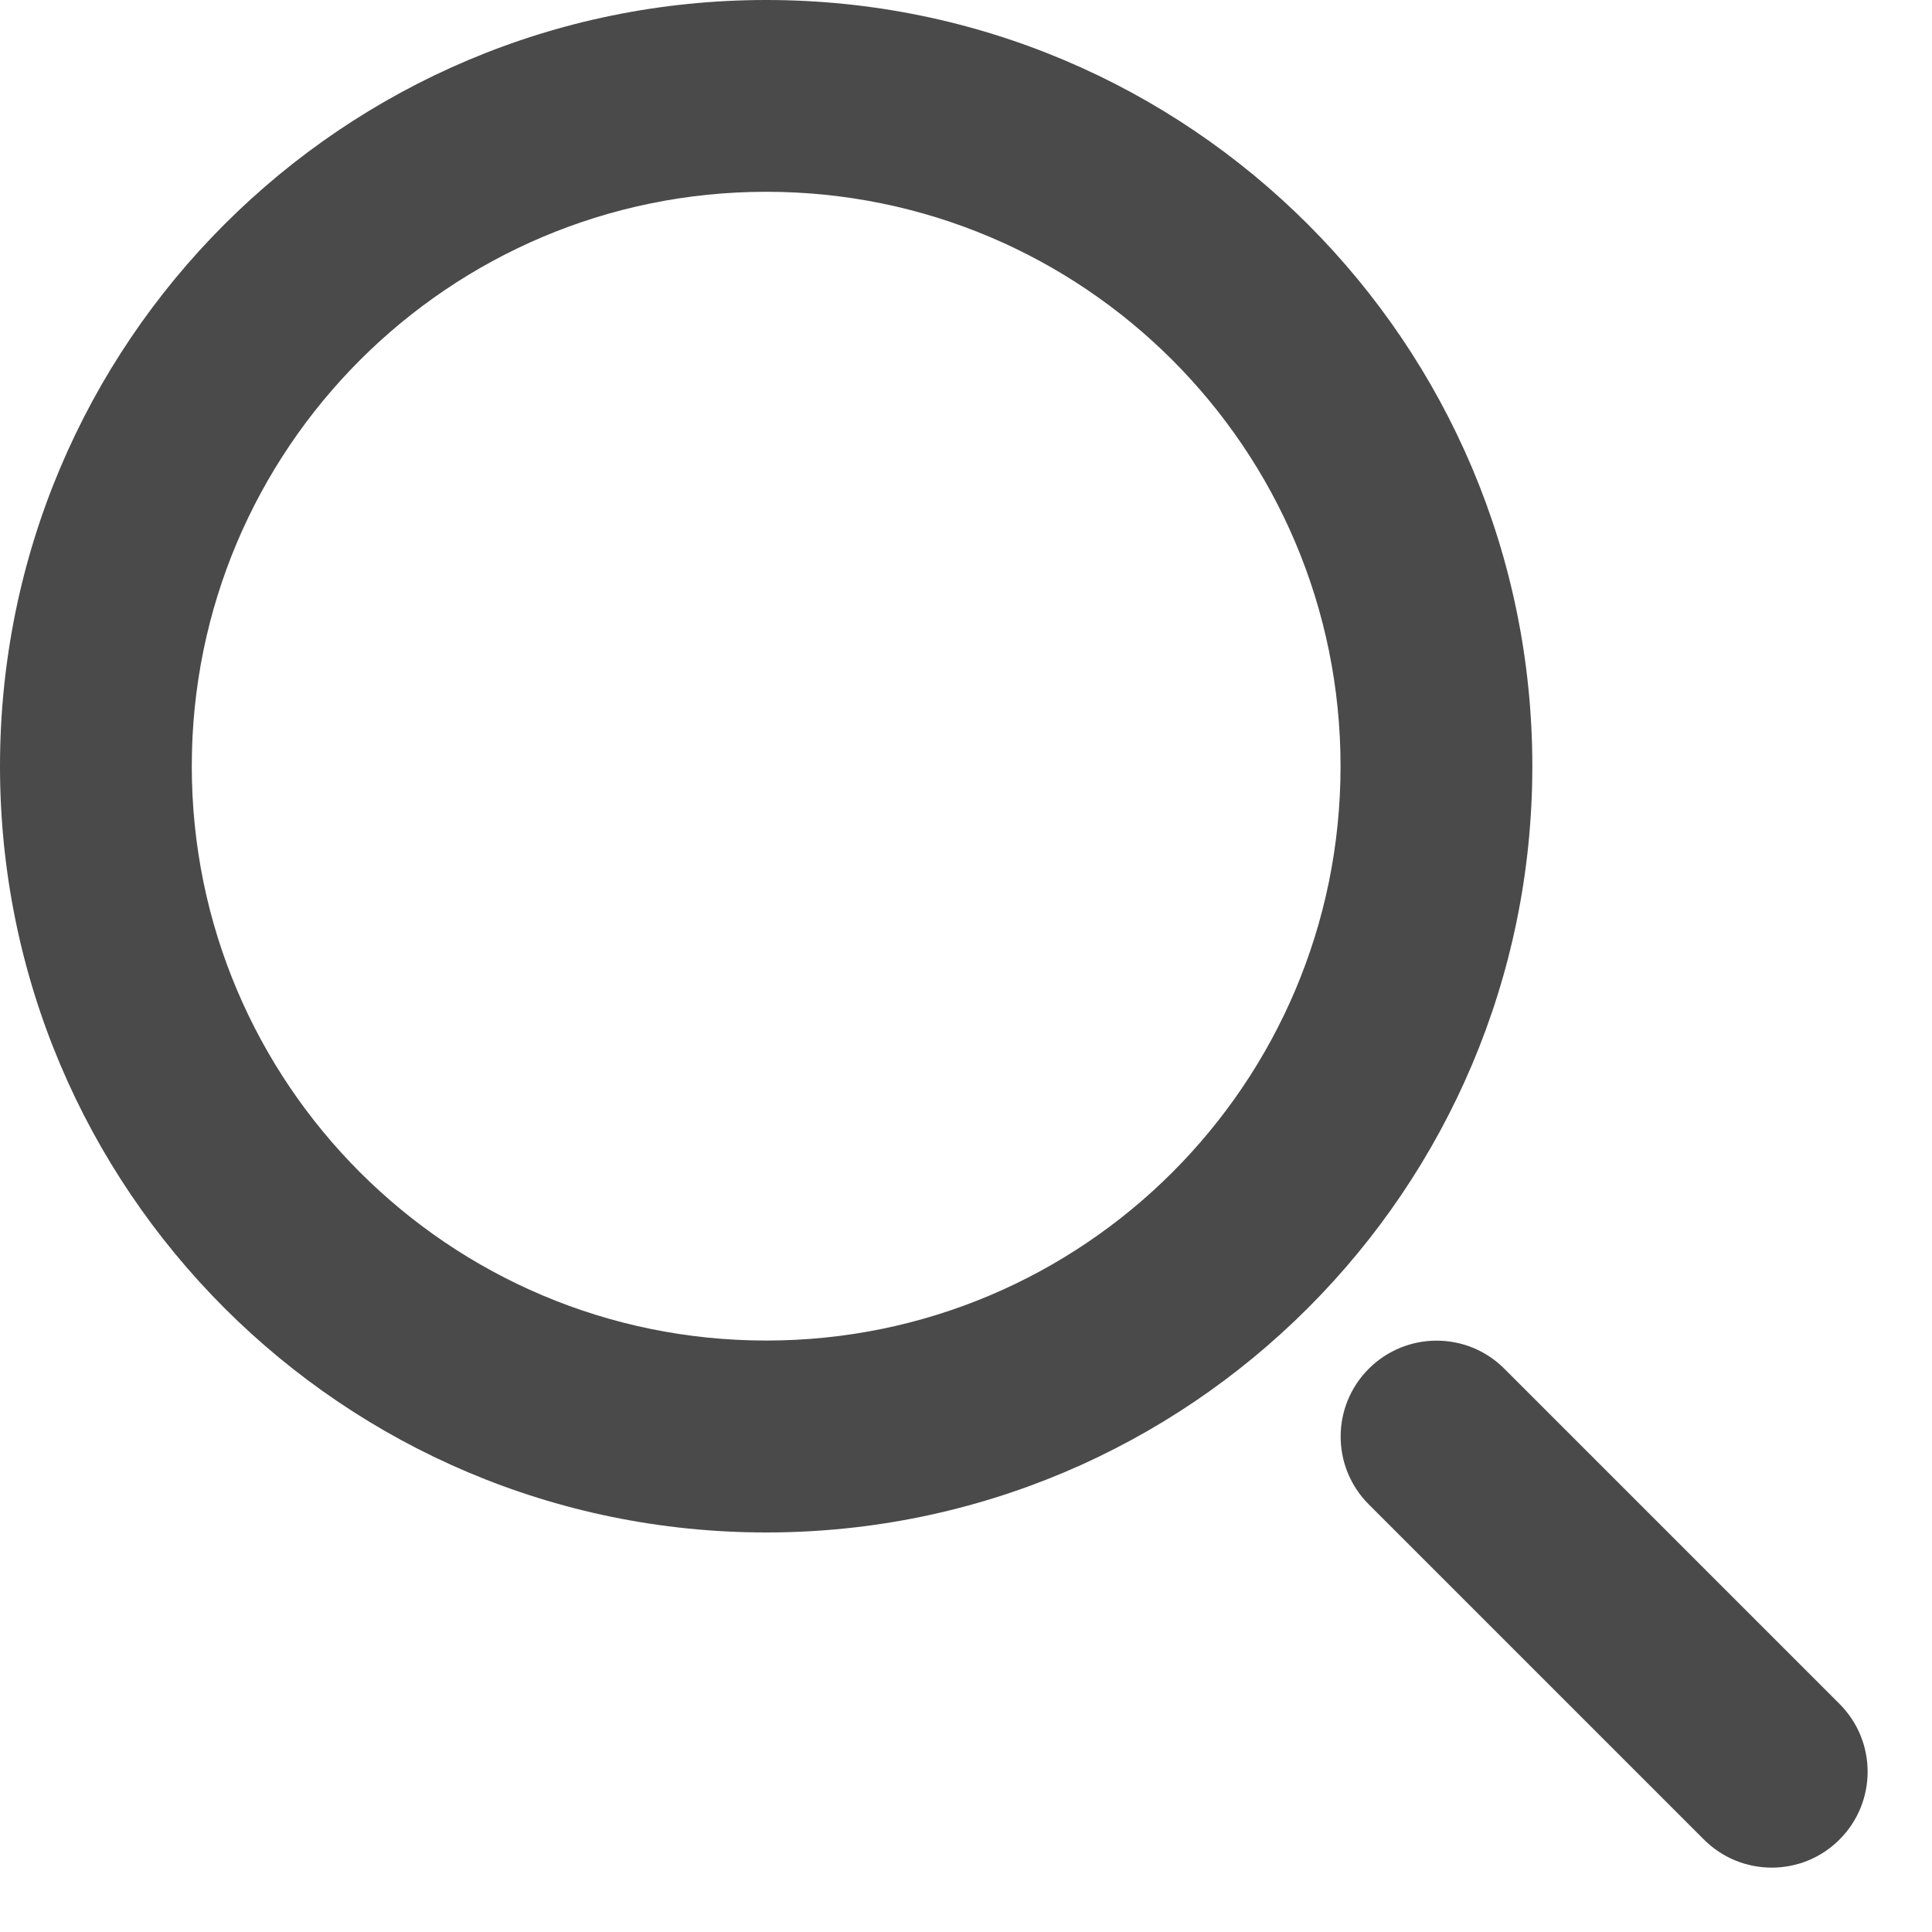
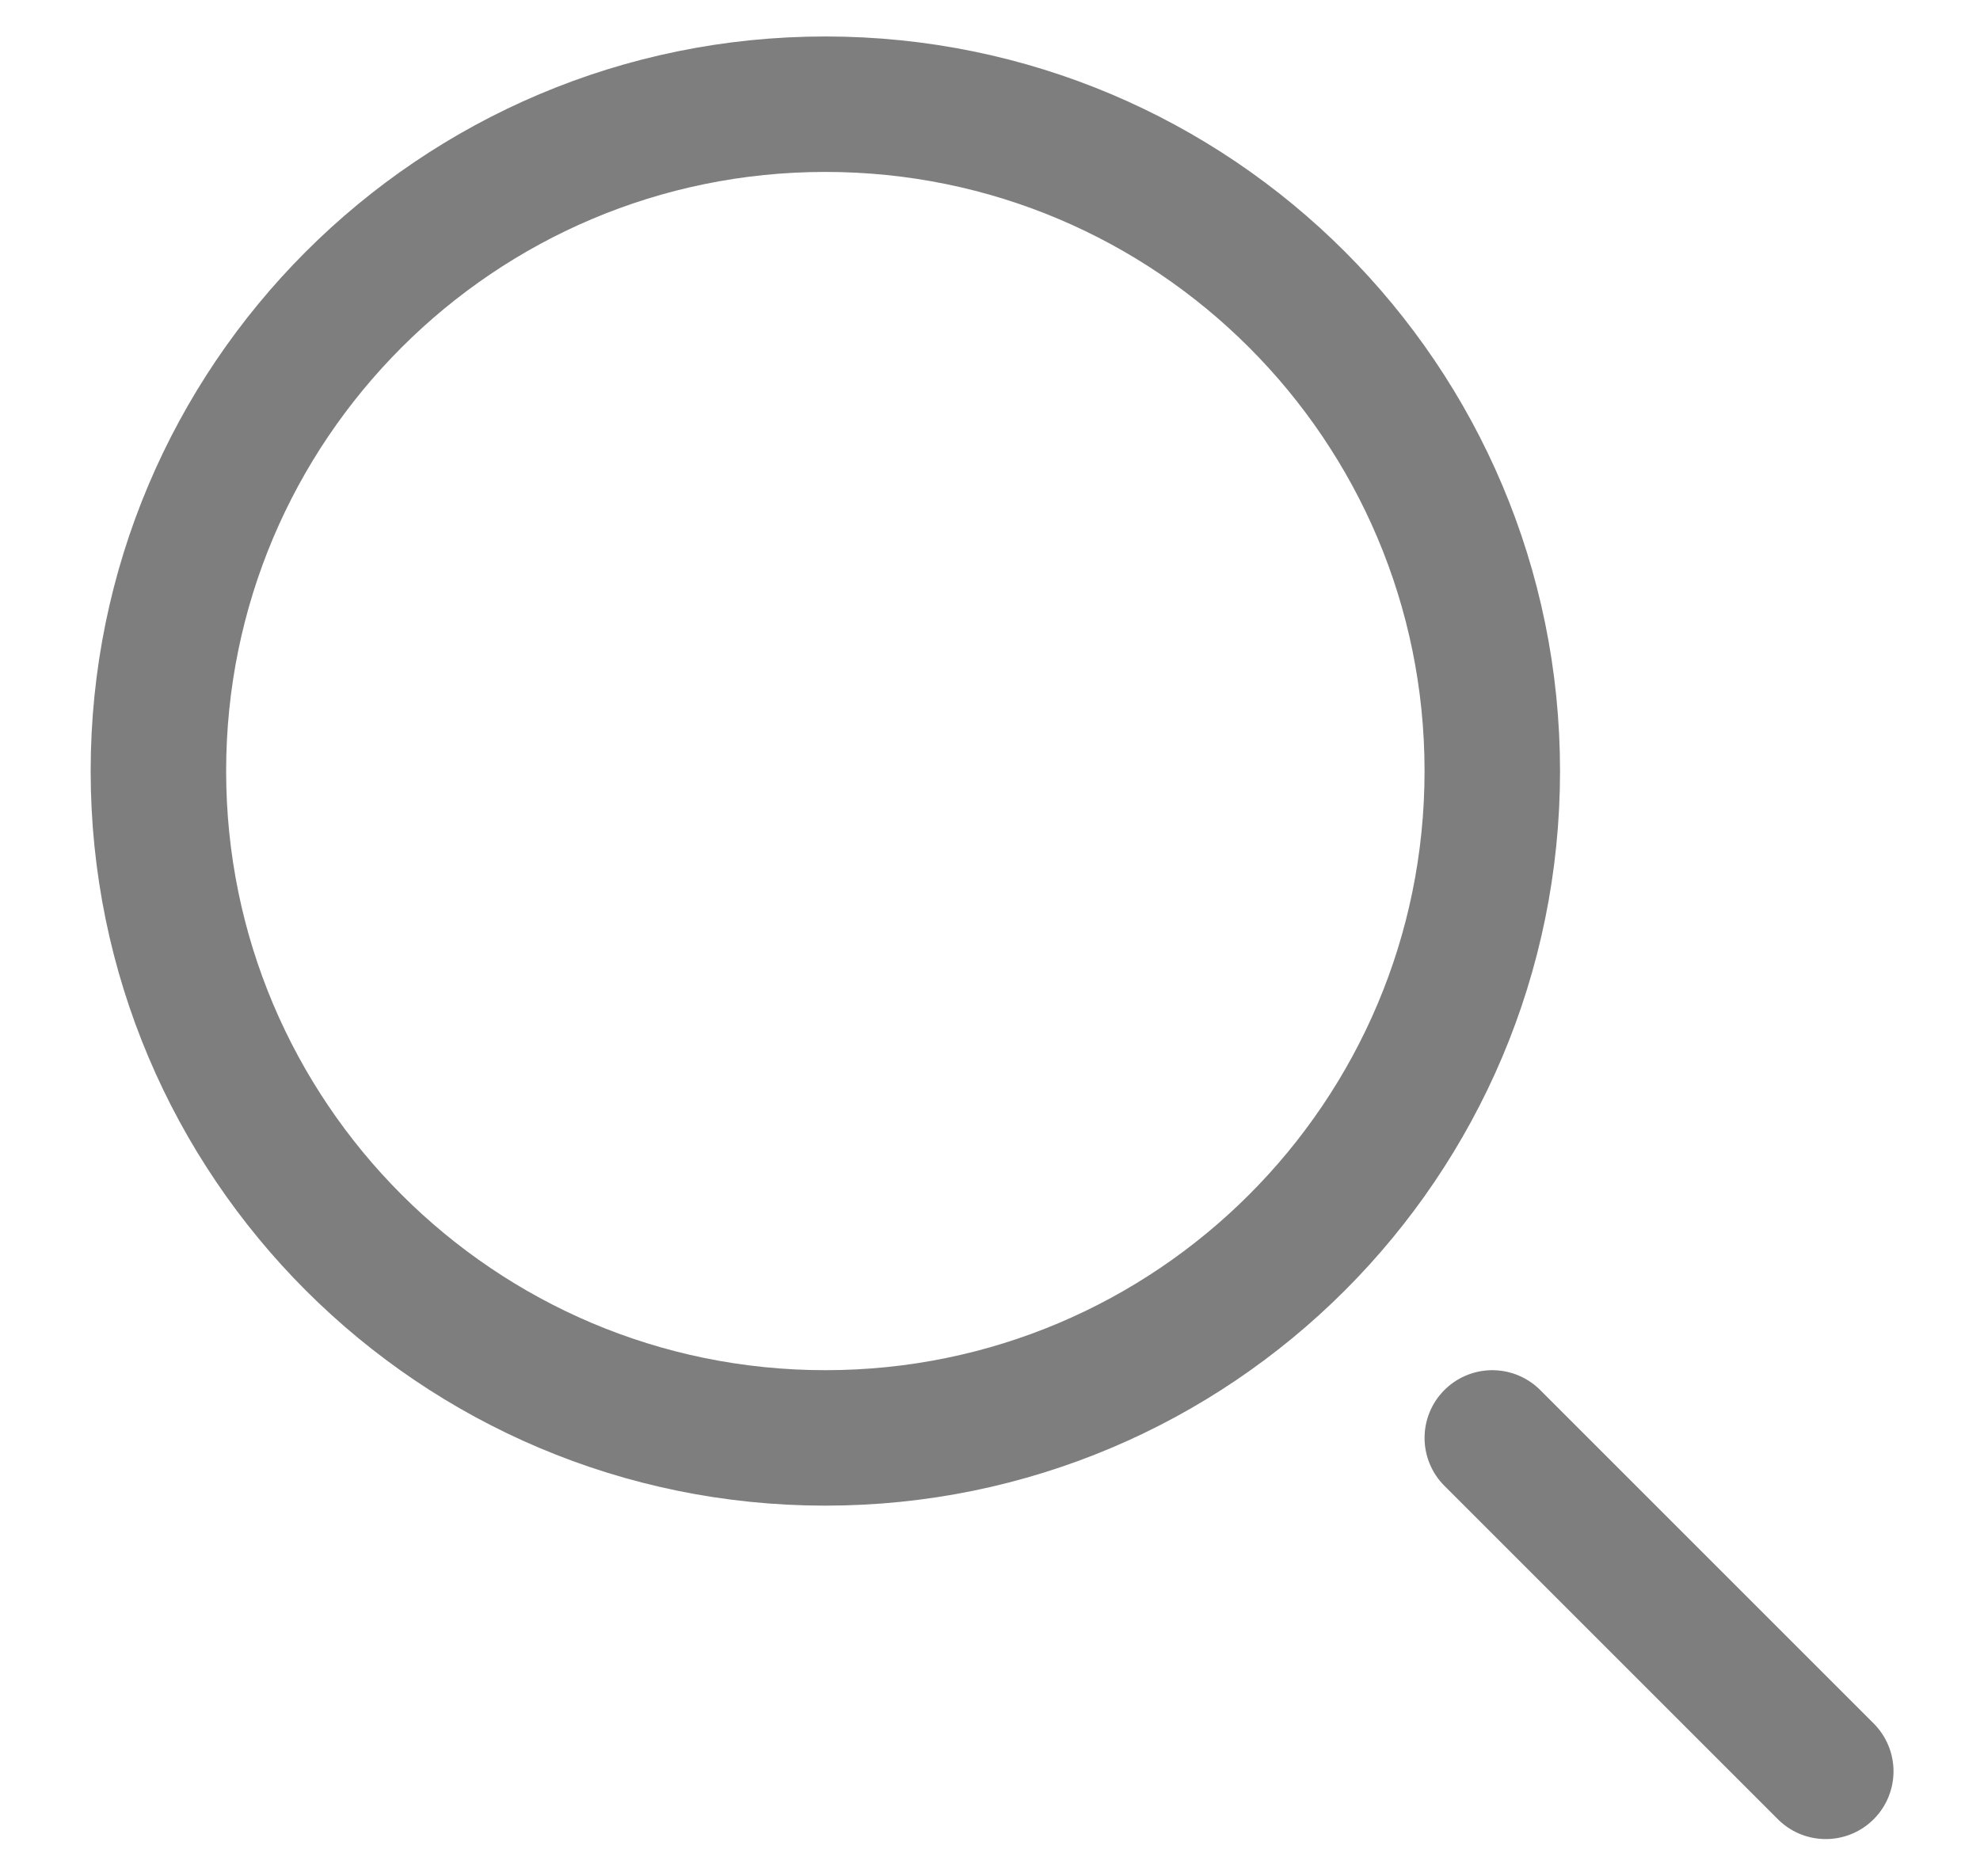
- <svg xmlns="http://www.w3.org/2000/svg" width="15" height="15" viewBox="0 0 15 15" fill="none">
-   <path fill-rule="evenodd" clip-rule="evenodd" d="M5.949 1.489C3.486 1.489 1.489 3.486 1.489 5.949C1.489 8.412 3.486 10.408 5.949 10.408C8.412 10.408 10.408 8.412 10.408 5.949C10.408 3.486 8.412 1.489 5.949 1.489ZM0 5.949C0 2.663 2.663 0 5.949 0C9.234 0 11.897 2.663 11.897 5.949C11.897 9.234 9.234 11.898 5.949 11.898C2.663 11.898 0 9.234 0 5.949Z" fill="#4A4A4A" />
-   <path fill-rule="evenodd" clip-rule="evenodd" d="M10.627 10.627C10.918 10.336 11.39 10.336 11.68 10.627L14.282 13.229C14.573 13.52 14.573 13.991 14.282 14.282C13.992 14.573 13.52 14.573 13.229 14.282L10.627 11.68C10.336 11.389 10.336 10.918 10.627 10.627Z" fill="#4A4A4A" />
+ <svg xmlns="http://www.w3.org/2000/svg" width="19" height="18" viewBox="0 0 19 18" fill="none">
+   <ellipse cx="7.92" cy="7.4" rx="6.4" ry="6.4" stroke="#7E7E7E" stroke-width="1.3" />
+   <path d="M17.52 17L14.32 13.8" stroke="#7E7E7E" stroke-width="1.3" stroke-linecap="round" />
</svg>
